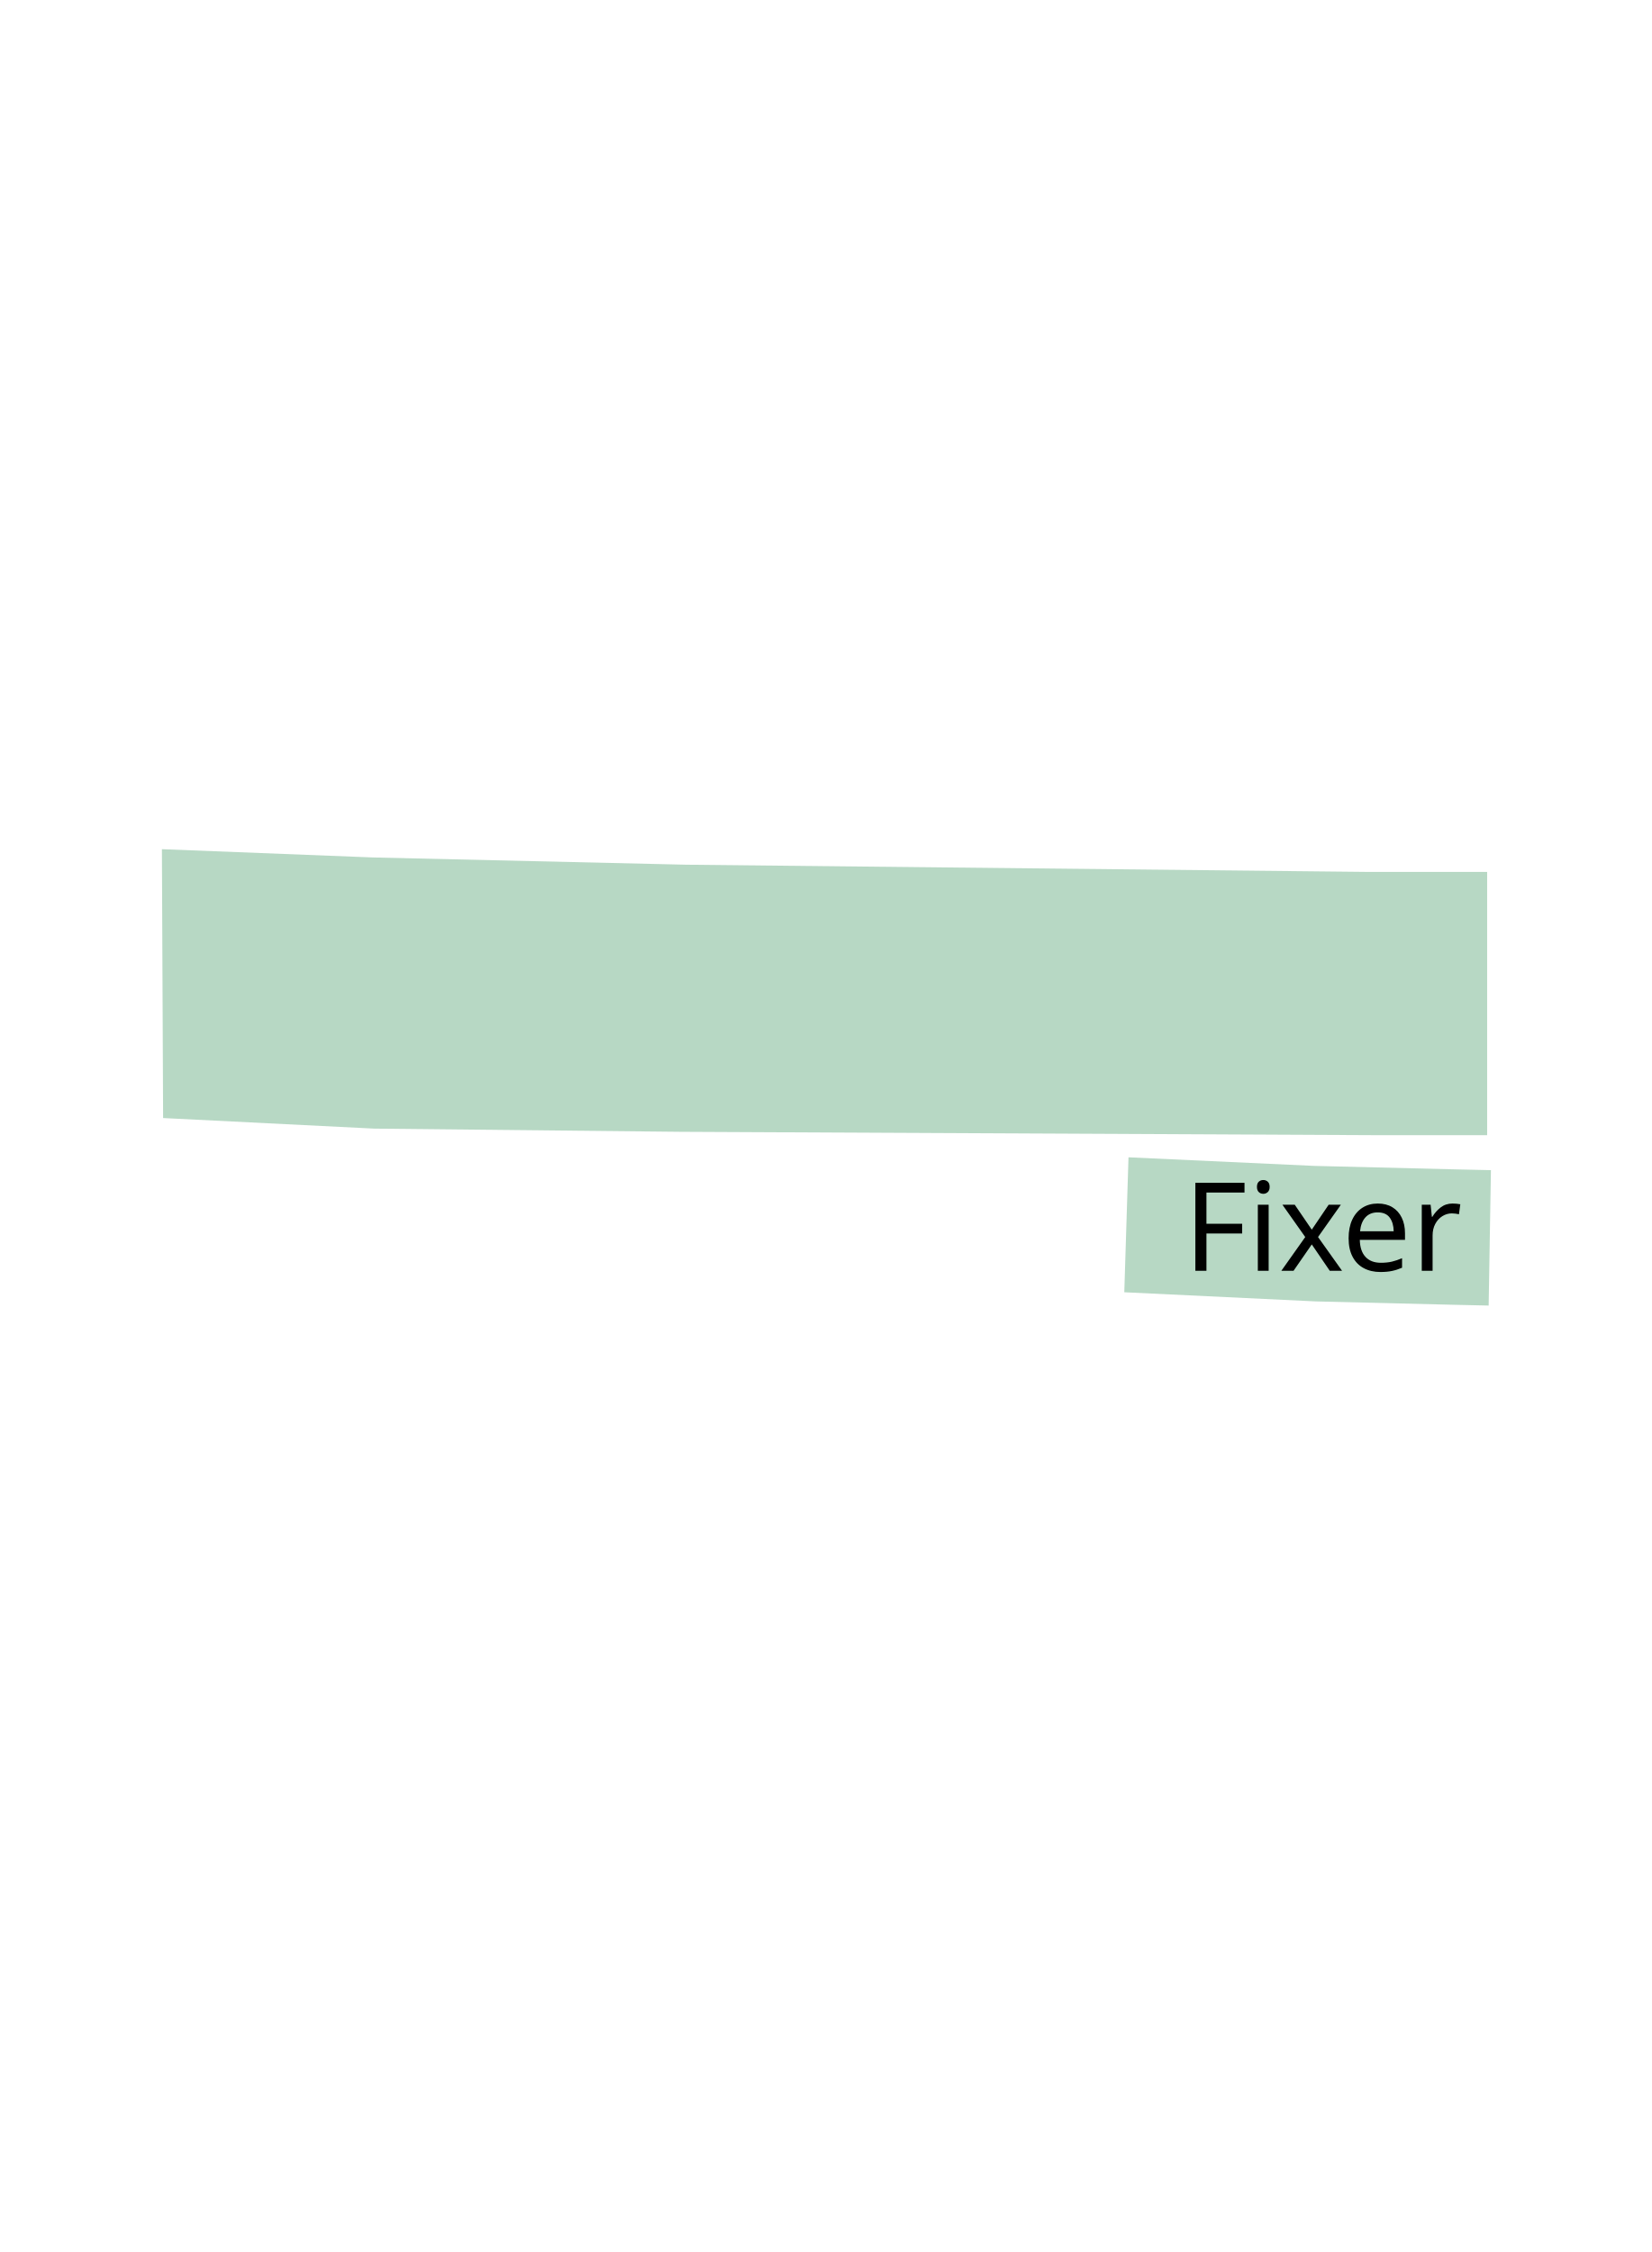
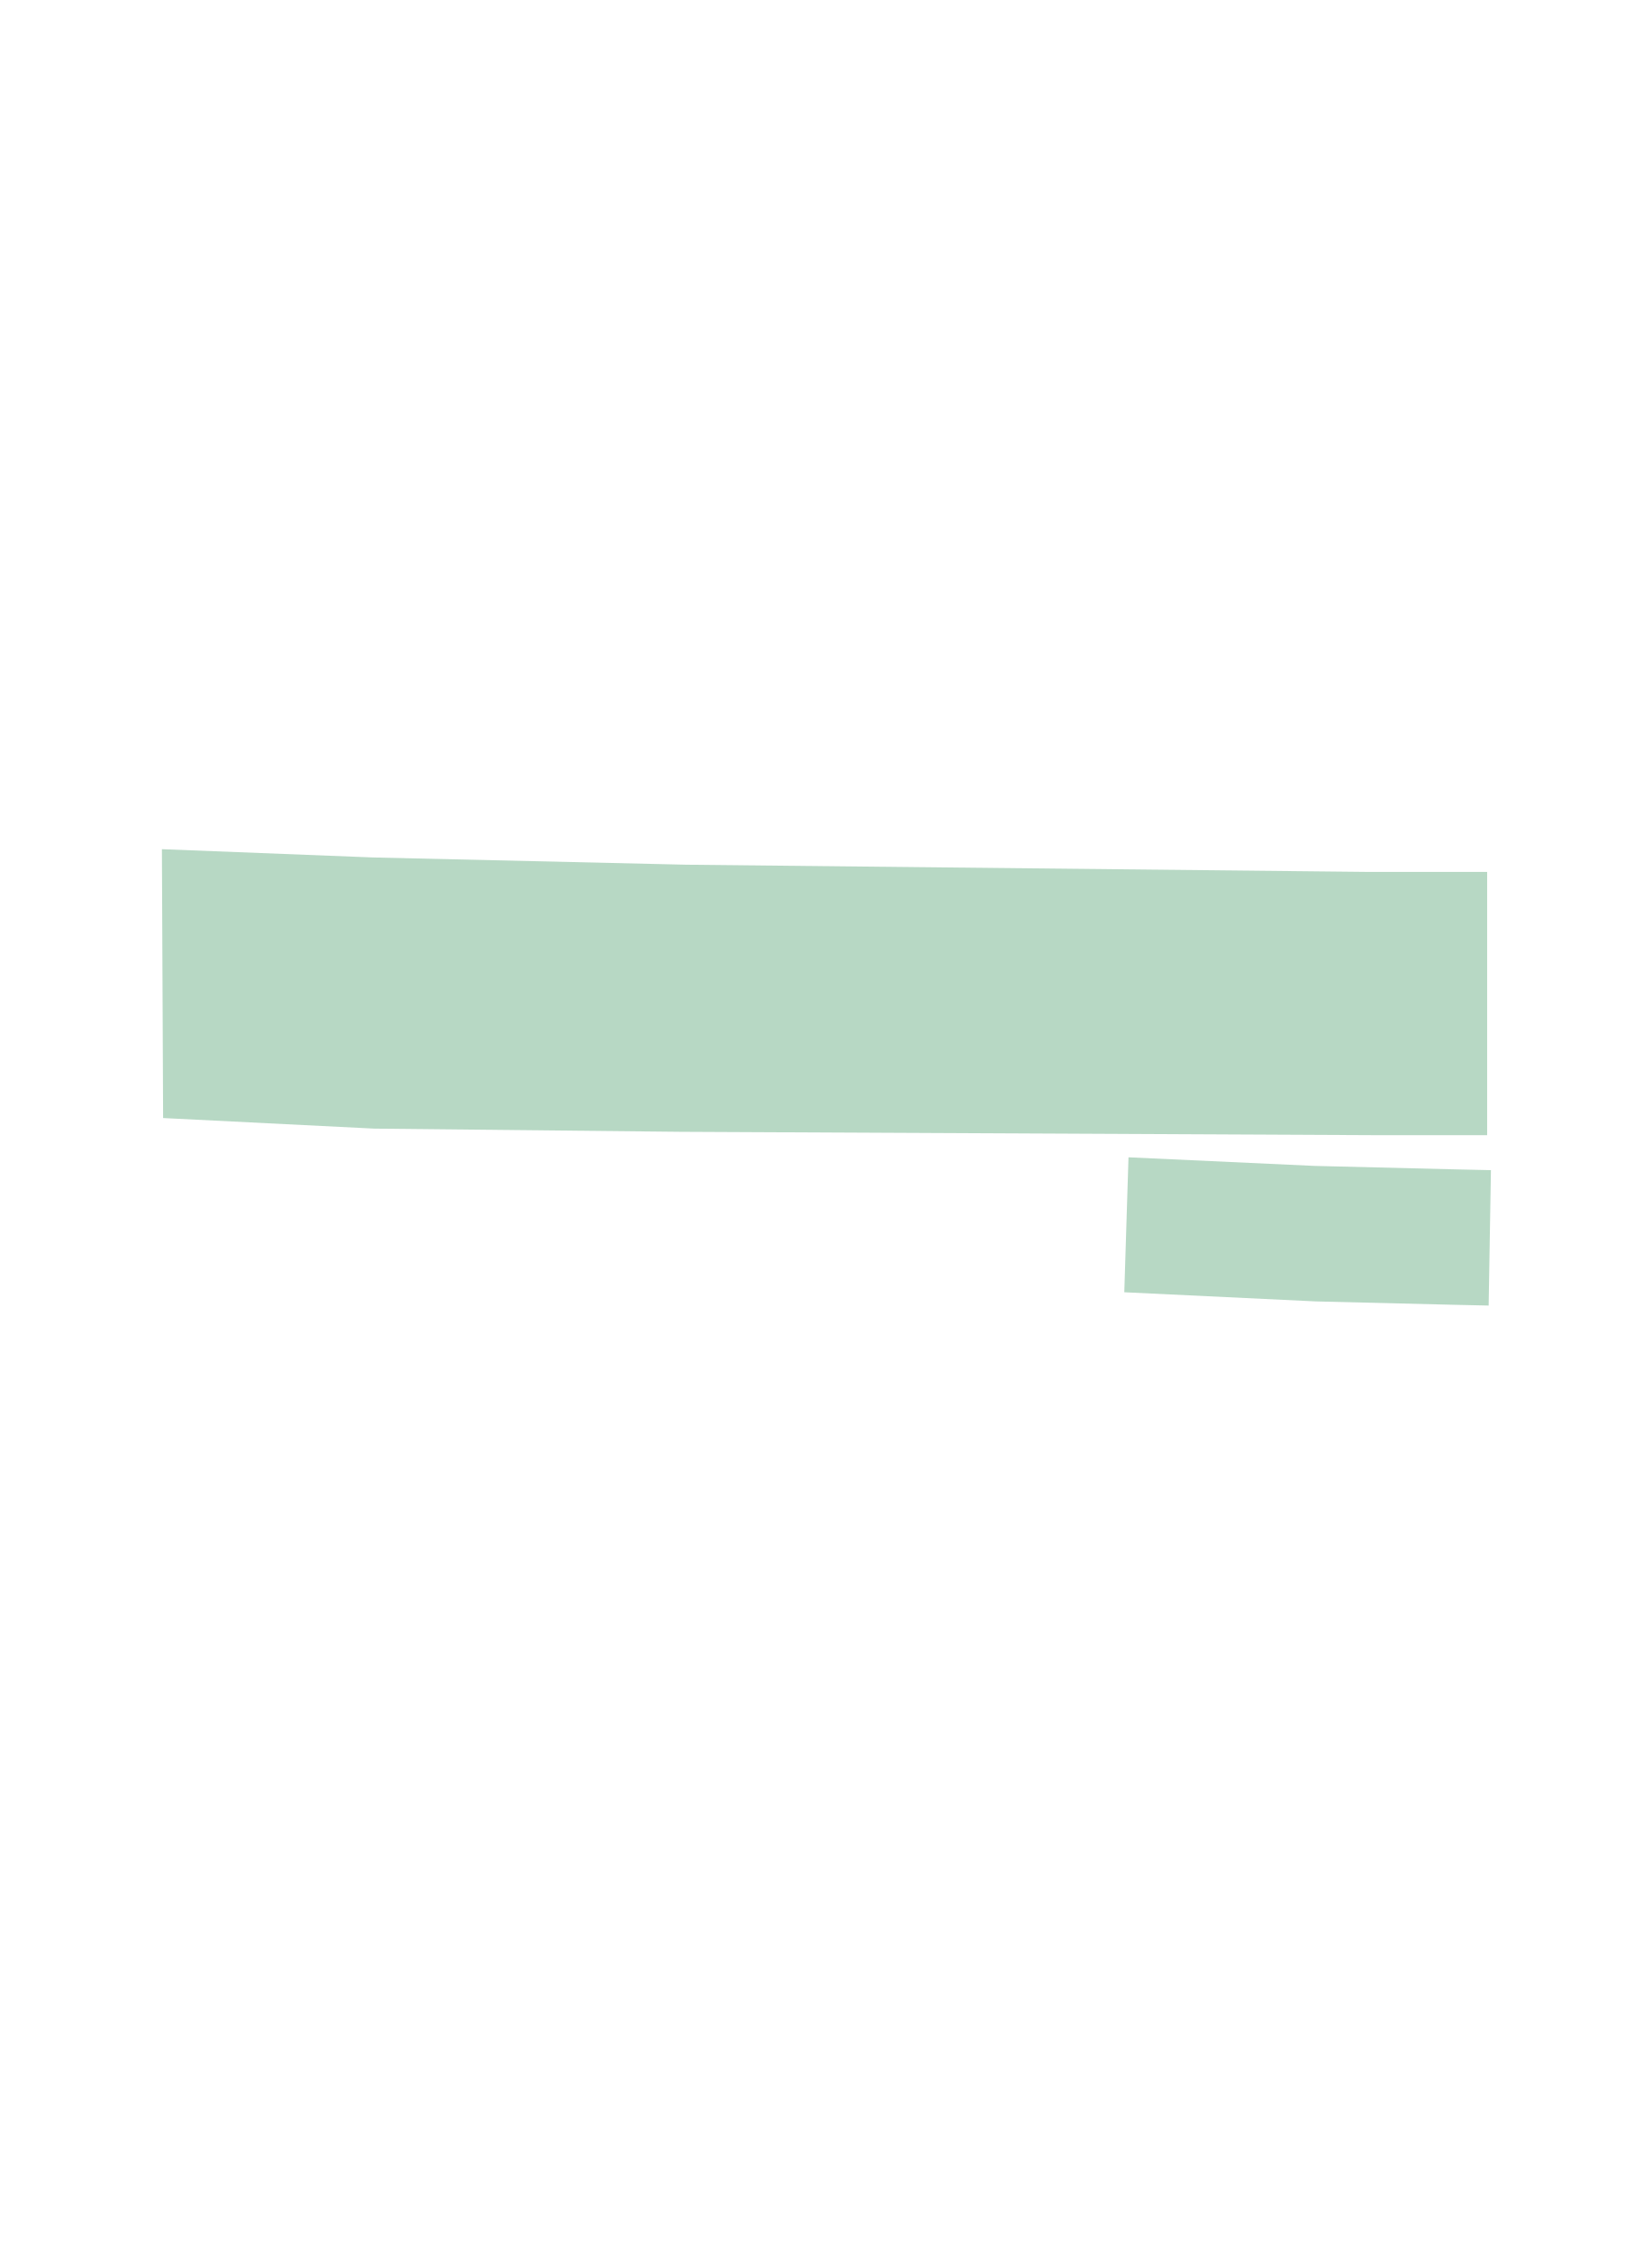
<svg xmlns="http://www.w3.org/2000/svg" xmlns:xlink="http://www.w3.org/1999/xlink" version="1.1" id="svg2" viewBox="0 0 825 1125" height="1125" width="825">
  <defs id="defs4">
    <linearGradient id="linearGradient2457">
      <stop style="stop-color:#666666;stop-opacity:1;" offset="0" id="stop2453" />
      <stop style="stop-color:#818181;stop-opacity:0" offset="1" id="stop2455" />
    </linearGradient>
    <linearGradient id="linearGradient2424">
      <stop id="stop2420" offset="0" style="stop-color:#666666;stop-opacity:1;" />
      <stop id="stop2422" offset="1" style="stop-color:#666666;stop-opacity:0;" />
    </linearGradient>
    <marker style="overflow:visible" id="Arrow1Lstart" refX="0" refY="0" orient="auto">
      <path transform="matrix(0.8,0,0,0.8,10,0)" style="fill-rule:evenodd;stroke:#000000;stroke-width:1pt" d="M 0,0 5,-5 -12.5,0 5,5 0,0 Z" id="path6203" />
    </marker>
    <linearGradient id="linearGradient6162">
      <stop id="stop6164" offset="0" style="stop-color:#000000;stop-opacity:1;" />
      <stop id="stop6166" offset="1" style="stop-color:#000000;stop-opacity:0;" />
    </linearGradient>
    <linearGradient id="linearGradient6453-9">
      <stop id="stop5160" offset="0" style="stop-color:#ffb6b6;stop-opacity:1;" />
      <stop id="stop5162" offset="1" style="stop-color:#fa2424;stop-opacity:1;" />
    </linearGradient>
    <linearGradient id="linearGradient6453">
      <stop style="stop-color:#ffffff;stop-opacity:1" offset="0" id="stop6455" />
      <stop style="stop-color:#000000;stop-opacity:1" offset="1" id="stop6457" />
    </linearGradient>
    <radialGradient cx="171.208" cy="196.855" r="200" fx="171.208" fy="196.855" id="radialGradient6459" xlink:href="#linearGradient6453-9" gradientUnits="userSpaceOnUse" gradientTransform="matrix(0.05945241,0.04549877,-0.04654385,0.06081801,-283.5442,231.9307)" />
    <filter height="1.122" y="-0.061" width="1.051" x="-0.026" id="filter5473" style="color-interpolation-filters:sRGB">
      <feGaussianBlur id="feGaussianBlur5475" stdDeviation="1.73" />
    </filter>
    <filter height="1.217" y="-0.109" width="1.043" x="-0.022" id="filter5504" style="color-interpolation-filters:sRGB">
      <feGaussianBlur id="feGaussianBlur5506" stdDeviation="4.725" />
    </filter>
    <marker orient="auto" refY="0.0" refX="0.0" id="Arrow1Lend" style="overflow:visible;">
      <path id="path5387" d="M 0.0,0.0 L 5.0,-5.0 L -12.5,0.0 L 5.0,5.0 L 0.0,0.0 z " style="fill-rule:evenodd;stroke:#000000;stroke-width:1.0pt;" transform="scale(0.8) rotate(180) translate(12.5,0)" />
    </marker>
    <marker orient="auto" refY="0.0" refX="0.0" id="Arrow1Lstart-8" style="overflow:visible">
      <path id="path5384" d="M 0.0,0.0 L 5.0,-5.0 L -12.5,0.0 L 5.0,5.0 L 0.0,0.0 z " style="fill-rule:evenodd;stroke:#000000;stroke-width:1.0pt" transform="scale(0.8) translate(12.5,0)" />
    </marker>
    <linearGradient gradientTransform="translate(239.8086,143.6393)" spreadMethod="reflect" gradientUnits="userSpaceOnUse" y2="137.02" x2="-241.402" y1="122.24" x1="-241.402" id="linearGradient2426" xlink:href="#linearGradient2424" />
    <linearGradient spreadMethod="reflect" y2="137.02" x2="-241.402" y1="122.24" x1="-241.402" gradientTransform="rotate(-30,-366.1581,173.5179)" gradientUnits="userSpaceOnUse" id="linearGradient2451" xlink:href="#linearGradient2457" />
  </defs>
  <g style="display:none" id="layer3">
    <path transform="matrix(0.8360575,0.01916315,-0.0159681,0.9915879,118.4923,678.8272)" id="path5483" d="m 542.887,-105.752 184.655,0.294 12.67,-0.41 -0.41,54.485 -14.847,5.874 -181.464,8.266 z" style="opacity:1;fill:#000000;fill-opacity:1;fill-rule:nonzero;stroke:none;stroke-width:1.236;stroke-linecap:round;stroke-linejoin:round;stroke-miterlimit:4;stroke-dasharray:none;stroke-dashoffset:0;stroke-opacity:1;filter:url(#filter5473)" />
    <path transform="matrix(1.250621,0,0,1.260416,-192.5454,715.6401)" id="path4598" d="m 228.324,-216.197 h 478.746 l 30.718,1.159 5.216,84.041 -47.24,13.799 -467.44,5.328 z" style="opacity:1;fill:#000000;fill-opacity:1;fill-rule:nonzero;stroke:none;stroke-width:1.124;stroke-linecap:round;stroke-linejoin:round;stroke-miterlimit:4;stroke-dasharray:none;stroke-dashoffset:0;stroke-opacity:1;filter:url(#filter5504)" />
  </g>
  <g style="display:inline" transform="translate(0,300)" id="layer2">
    <path style="opacity:1;fill:#b7d8c4;fill-opacity:1;fill-rule:nonzero;stroke:none;stroke-width:1.5;stroke-linecap:round;stroke-linejoin:round;stroke-miterlimit:4;stroke-dasharray:none;stroke-dashoffset:0;stroke-opacity:1" d="m 80.885,124.215 105.487,4.133 156.328,3.616 341.528,3.616 h 58.713 V 267.075 H 684.952 L 339.915,265.402 186.977,263.808 81.485,258.522 Z" id="path4600" />
    <path id="path4801" d="m 74.878,575.396 326.991,-7.537 3.996,173.351 -326.991,7.537 z" style="fill:none;fill-opacity:1;stroke:none;stroke-width:1.908;stroke-miterlimit:4;stroke-dasharray:none;stroke-dashoffset:0;stroke-opacity:1" />
    <path id="path4744" d="m 563.769,278.137 92.72,4.289 71.414,1.761 16.927,0.372 -1.135,67.64 -16.34,-0.359 -70.067,-1.715 -95.62,-4.572 z" style="opacity:1;fill:#b7d8c4;fill-opacity:1;fill-rule:nonzero;stroke:none;stroke-width:1.5;stroke-linecap:round;stroke-linejoin:round;stroke-miterlimit:4;stroke-dasharray:none;stroke-dashoffset:0;stroke-opacity:1" />
-     <g id="text4585" style="font-style:normal;font-variant:normal;font-weight:normal;font-stretch:normal;font-size:37.333px;line-height:25px;font-family:'Archivo Narrow';-inkscape-font-specification:'Archivo Narrow, Normal';text-align:center;letter-spacing:0px;word-spacing:0px;writing-mode:lr-tb;text-anchor:middle;fill:#000000;fill-opacity:1;stroke:none;stroke-width:1px;stroke-linecap:butt;stroke-linejoin:miter;stroke-opacity:1" transform="rotate(1.557249,-14165.505,5600.871)" aria-label="Non-player Character">
-       <text transform="rotate(-1.557249)" id="text4614" y="-52.202" x="444.233" style="font-style:normal;font-variant:normal;font-weight:normal;font-stretch:normal;font-size:61.534px;line-height:52.444px;font-family:'Archivo Narrow';-inkscape-font-specification:'Archivo Narrow';text-align:start;letter-spacing:0px;word-spacing:0px;writing-mode:lr-tb;text-anchor:start;fill:#000000;fill-opacity:1;stroke:none;stroke-width:1px;stroke-linecap:butt;stroke-linejoin:miter;stroke-opacity:1" xml:space="preserve">
-         <tspan style="stroke-width:1px" y="-52.202" x="444.233" id="tspan4612">Fixer</tspan>
-       </text>
-     </g>
    <g aria-label="Non-player Character" transform="rotate(1.557249,6.910207,-2418.684)" style="font-style:normal;font-variant:normal;font-weight:normal;font-stretch:normal;font-size:37.333px;line-height:25px;font-family:'Archivo Narrow';-inkscape-font-specification:'Archivo Narrow, Normal';text-align:center;letter-spacing:0px;word-spacing:0px;writing-mode:lr-tb;text-anchor:middle;fill:#000000;fill-opacity:1;stroke:none;stroke-width:1px;stroke-linecap:butt;stroke-linejoin:miter;stroke-opacity:1" id="g893" />
  </g>
</svg>
